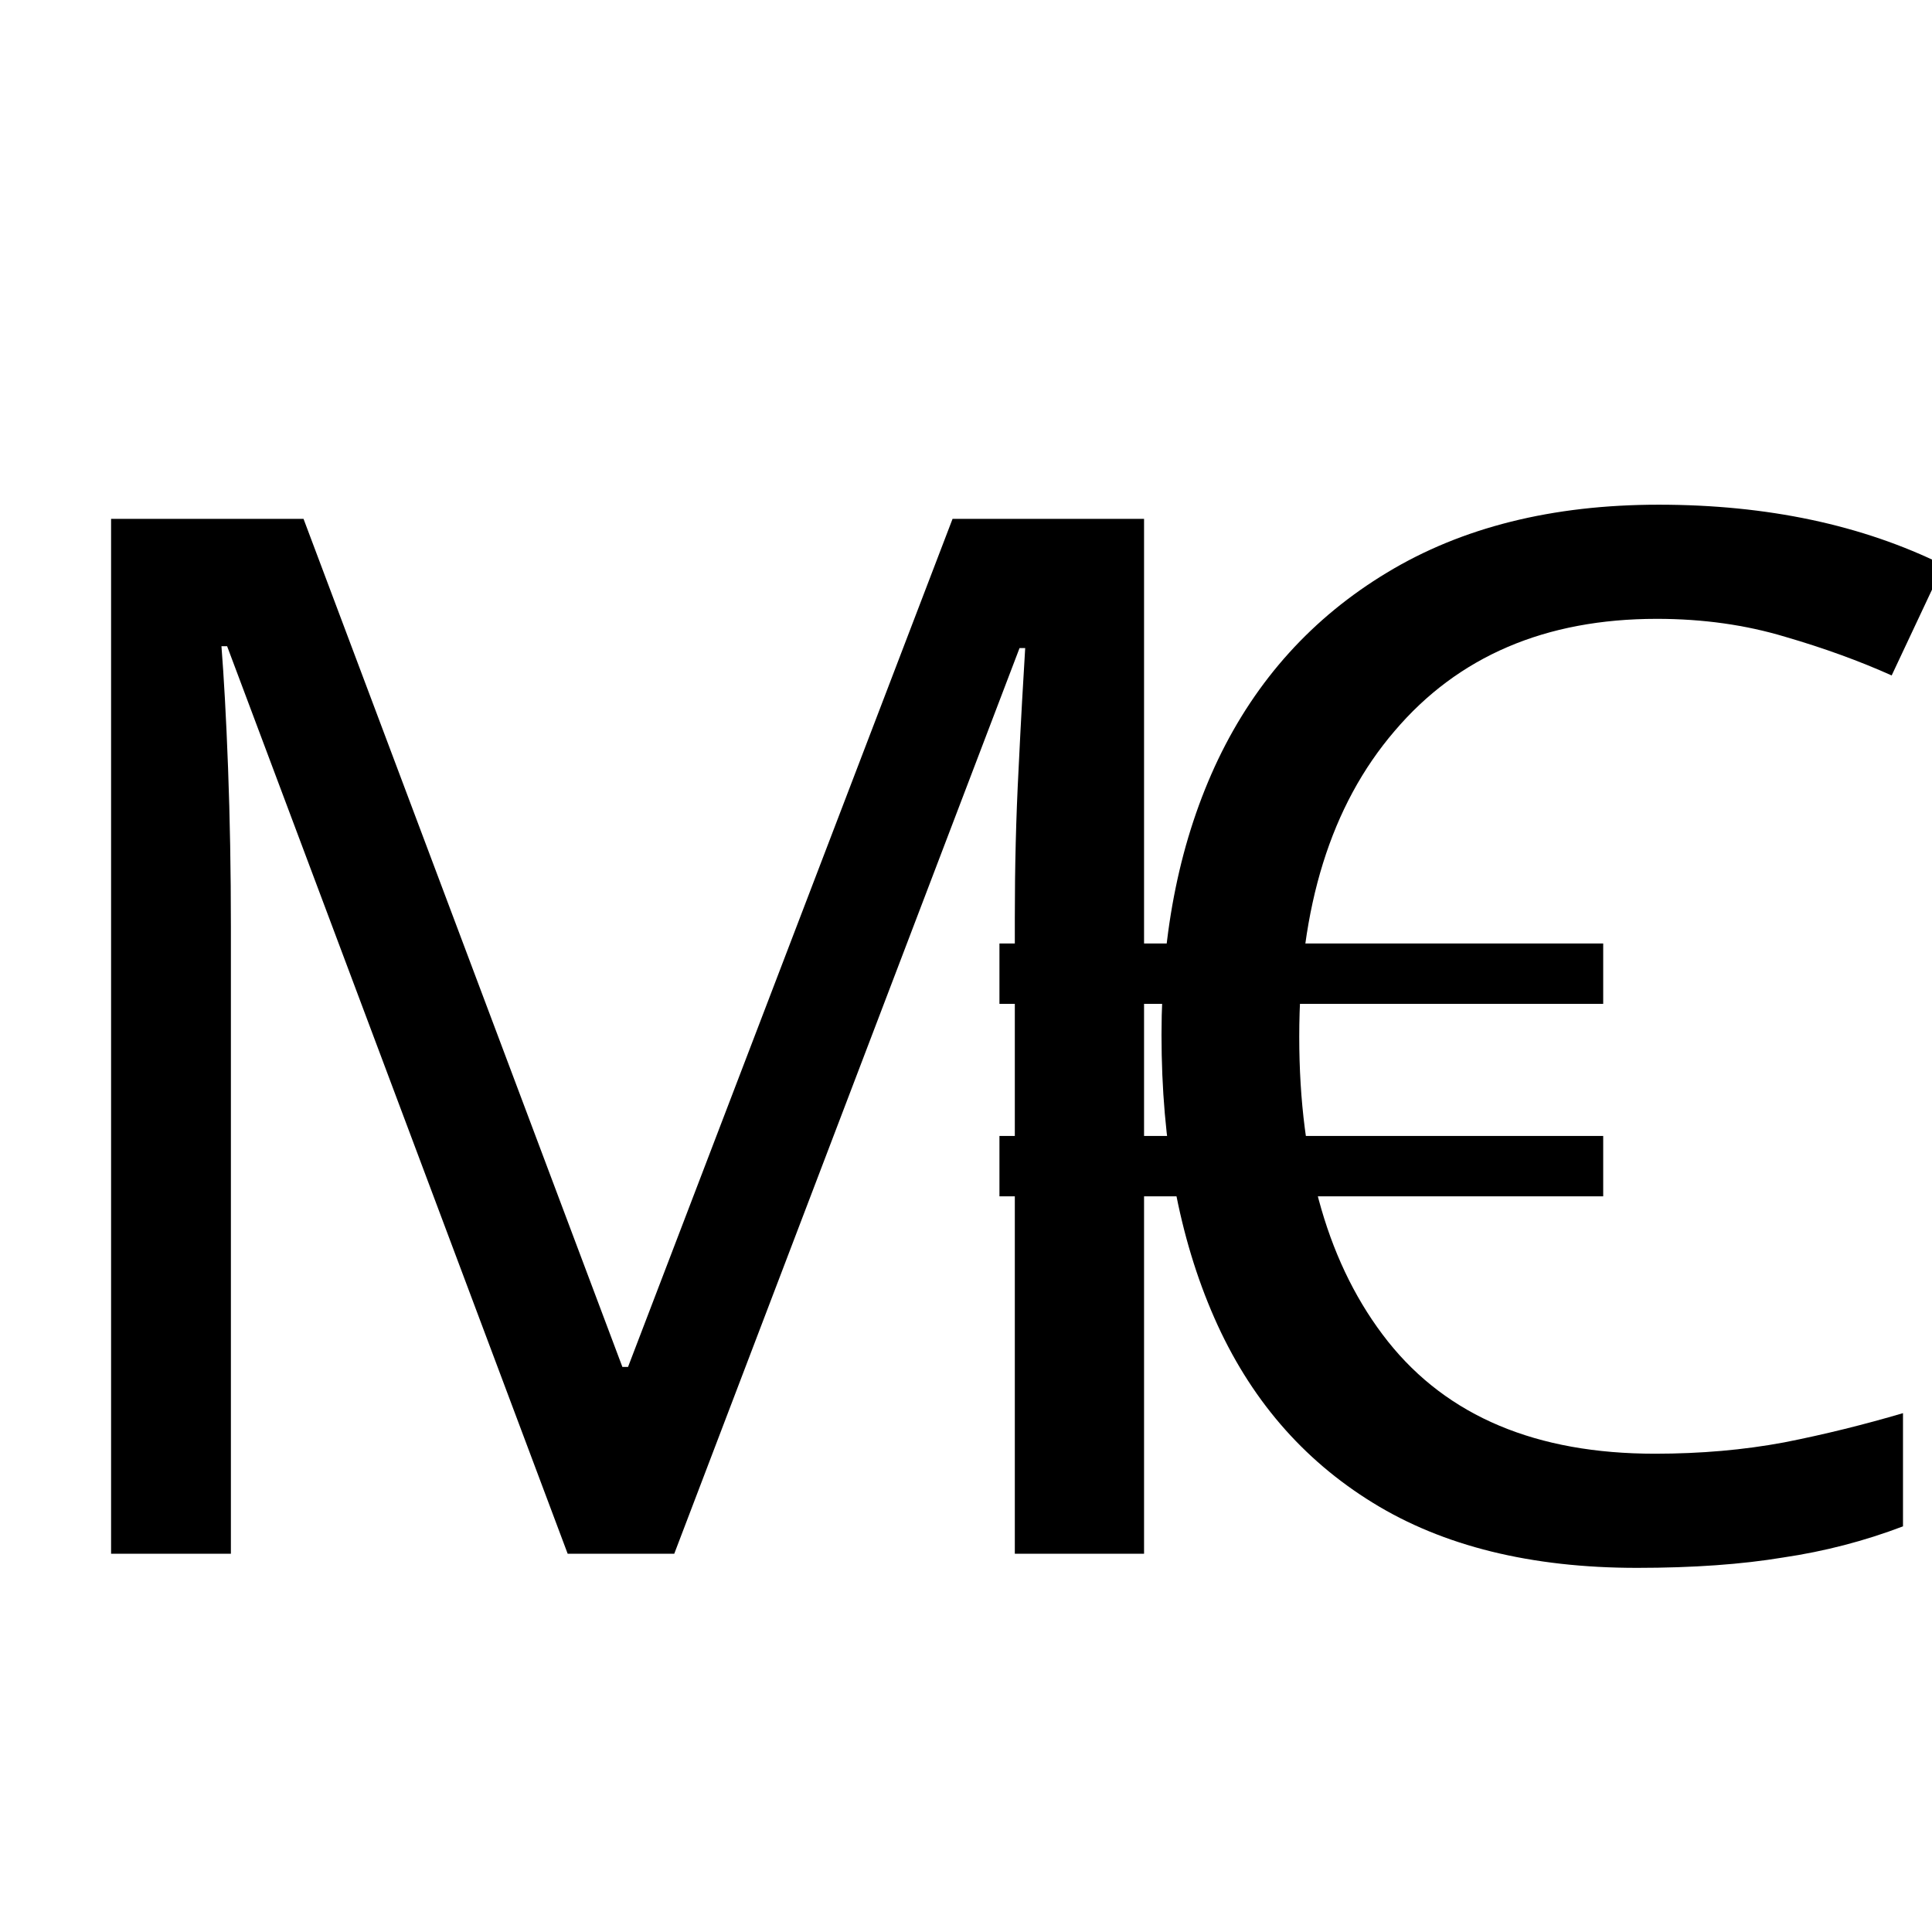
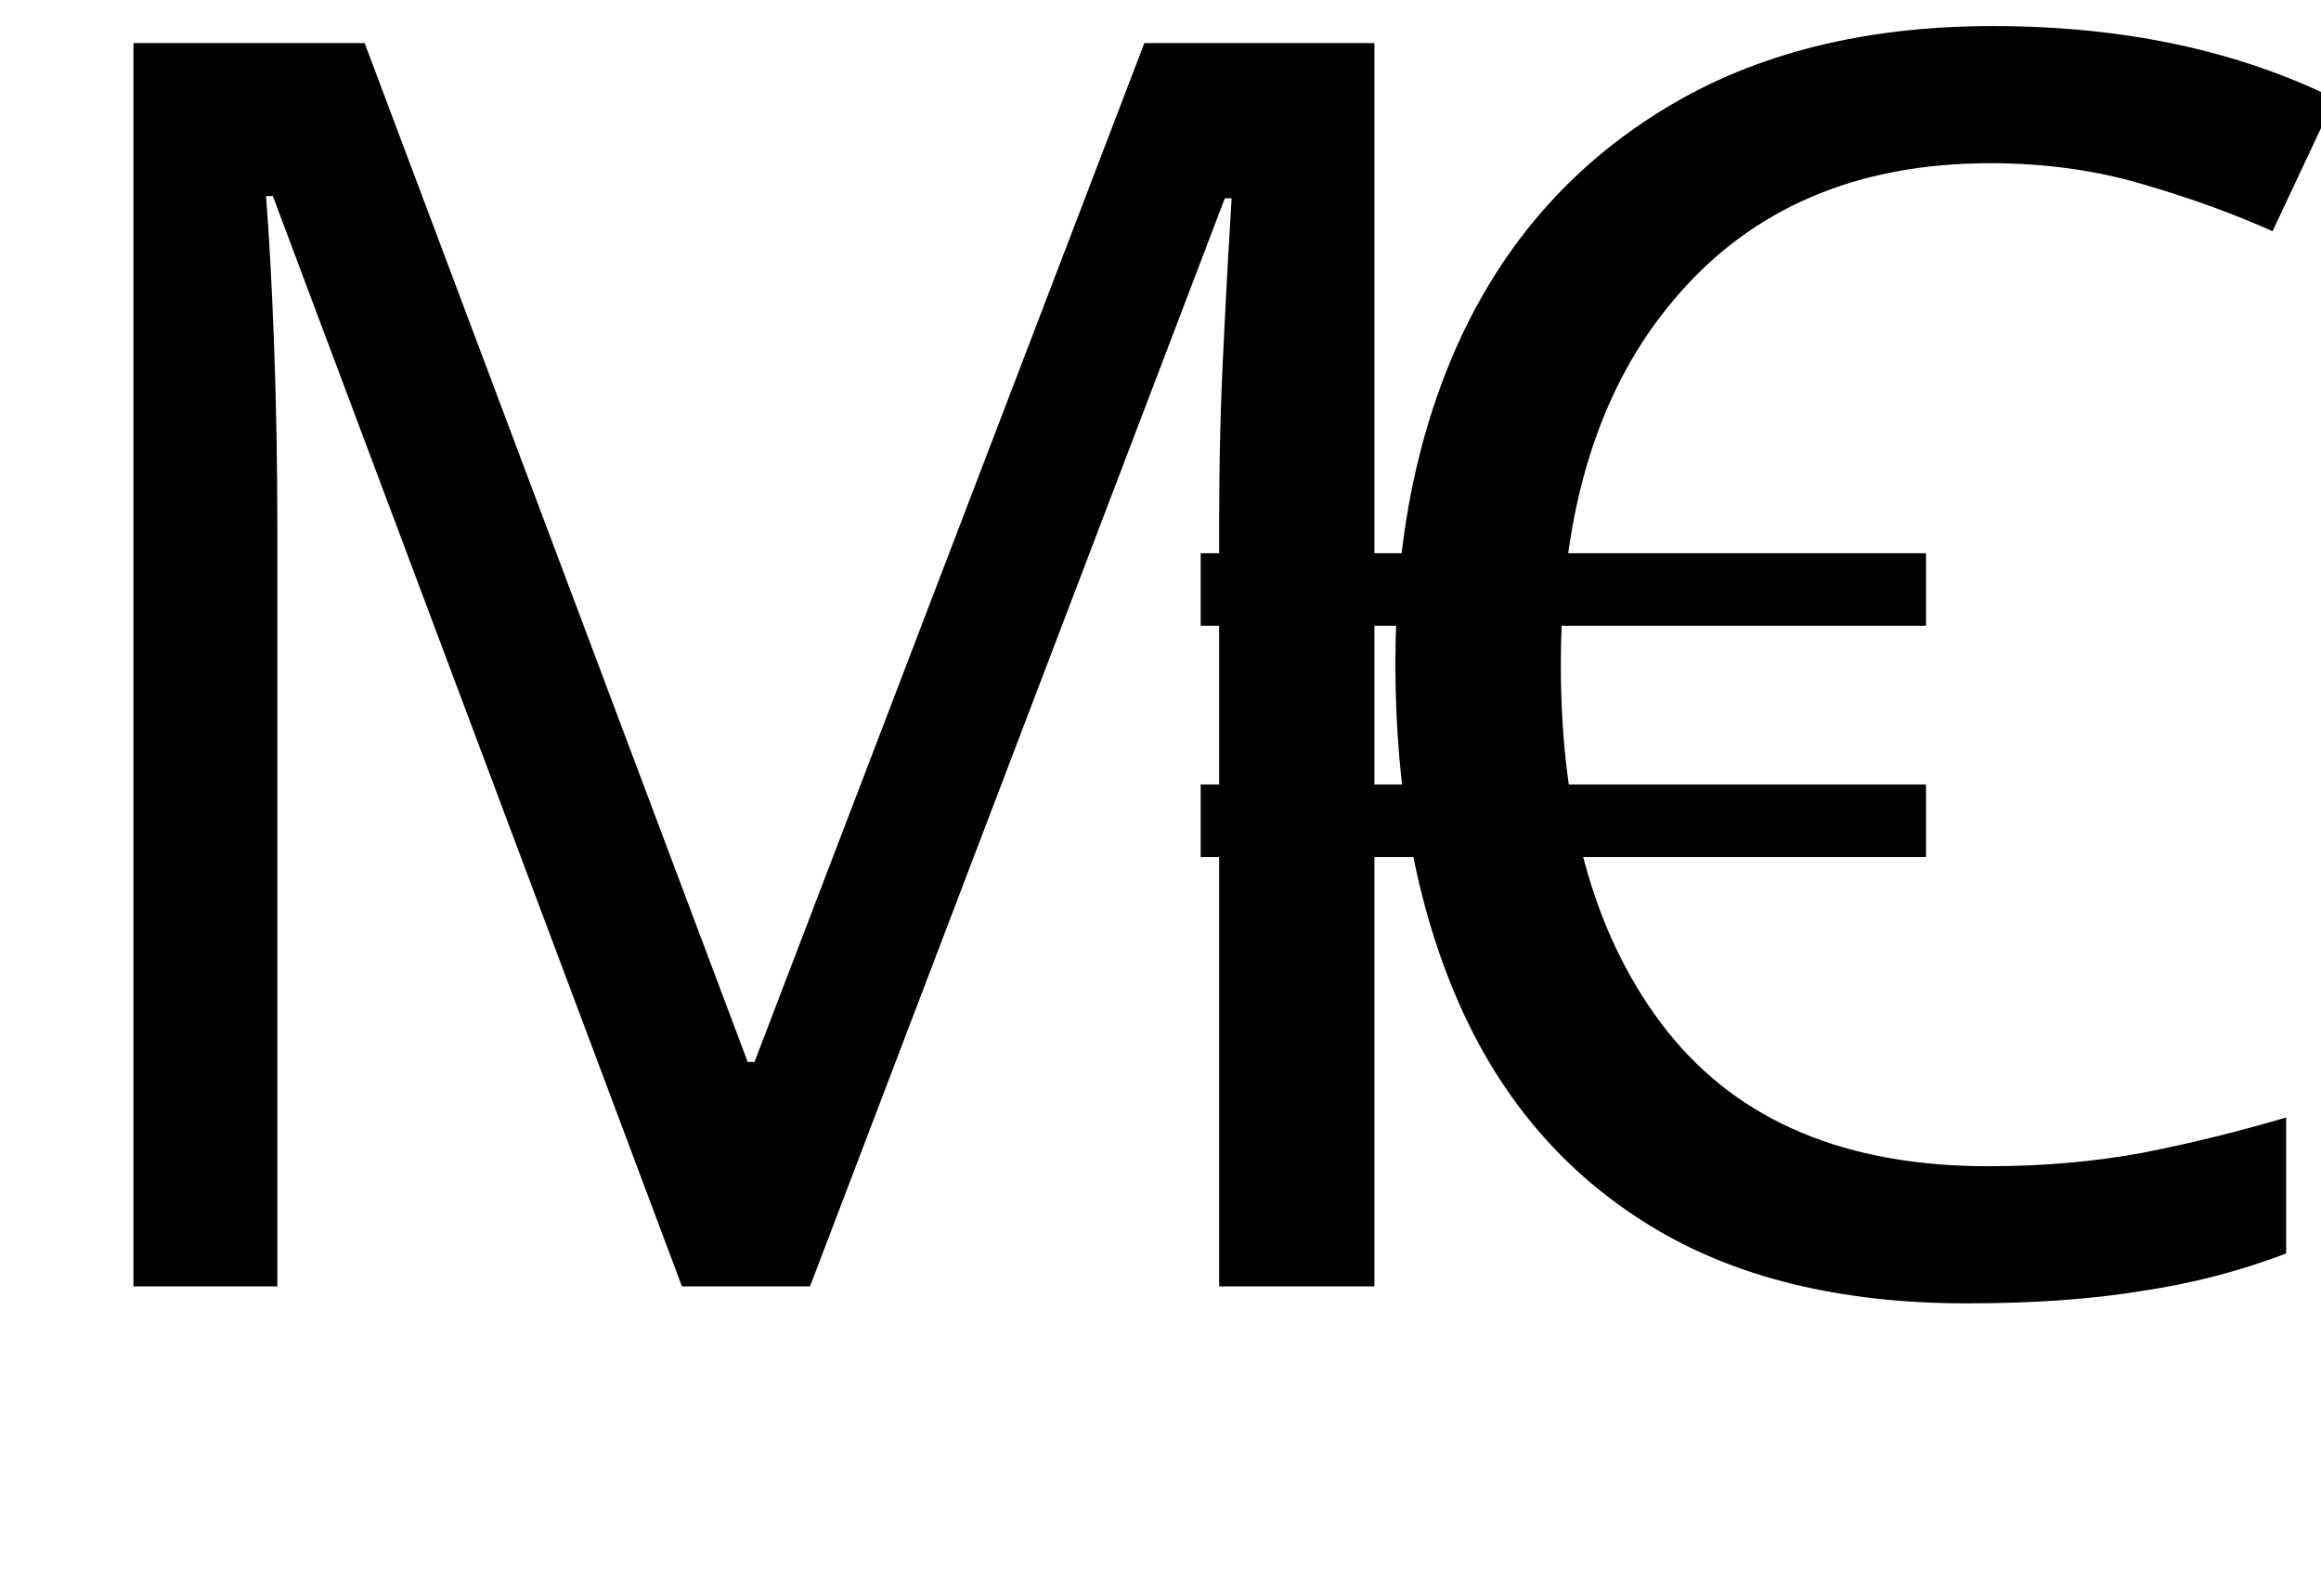
- <svg xmlns="http://www.w3.org/2000/svg" width="32" height="32">
+ <svg xmlns="http://www.w3.org/2000/svg" width="32" height="22">
  <g id="Layer_1">
-     <text fill="#000000" stroke="#000" stroke-width="0" x="-0.49" y="25.735" id="svg_1" font-size="24" font-family="'Roboto Slab'" text-anchor="start" xml:space="preserve">M</text>
-     <text fill="#000000" stroke="#000" stroke-width="0" x="17.771" y="25.735" id="svg_2" font-size="24" font-family="'Roboto Slab'" text-anchor="start" xml:space="preserve">C</text>
-     <line fill="none" stroke="#000" x1="16.554" y1="16.127" x2="26.554" y2="16.127" id="svg_3" />
-     <line fill="none" stroke="#000" x1="16.554" y1="19.315" x2="26.554" y2="19.315" id="svg_4" />
-     <line fill="none" stroke="#000" x1="81.42" y1="27.71" x2="81.565" y2="27.71" id="svg_5" />
+     <text fill="#000000" stroke="#000" stroke-width="0" x="-0.49" y="17.735" id="svg_1" font-size="24" font-family="'Roboto Slab'" text-anchor="start" xml:space="preserve">M</text>
+     <text fill="#000000" stroke="#000" stroke-width="0" x="17.771" y="17.735" id="svg_2" font-size="24" font-family="'Roboto Slab'" text-anchor="start" xml:space="preserve">C</text>
+     <line fill="none" stroke="#000" x1="16.554" y1="8.127" x2="26.554" y2="8.127" id="svg_3" />
+     <line fill="none" stroke="#000" x1="16.554" y1="11.315" x2="26.554" y2="11.315" id="svg_4" />
  </g>
</svg>
